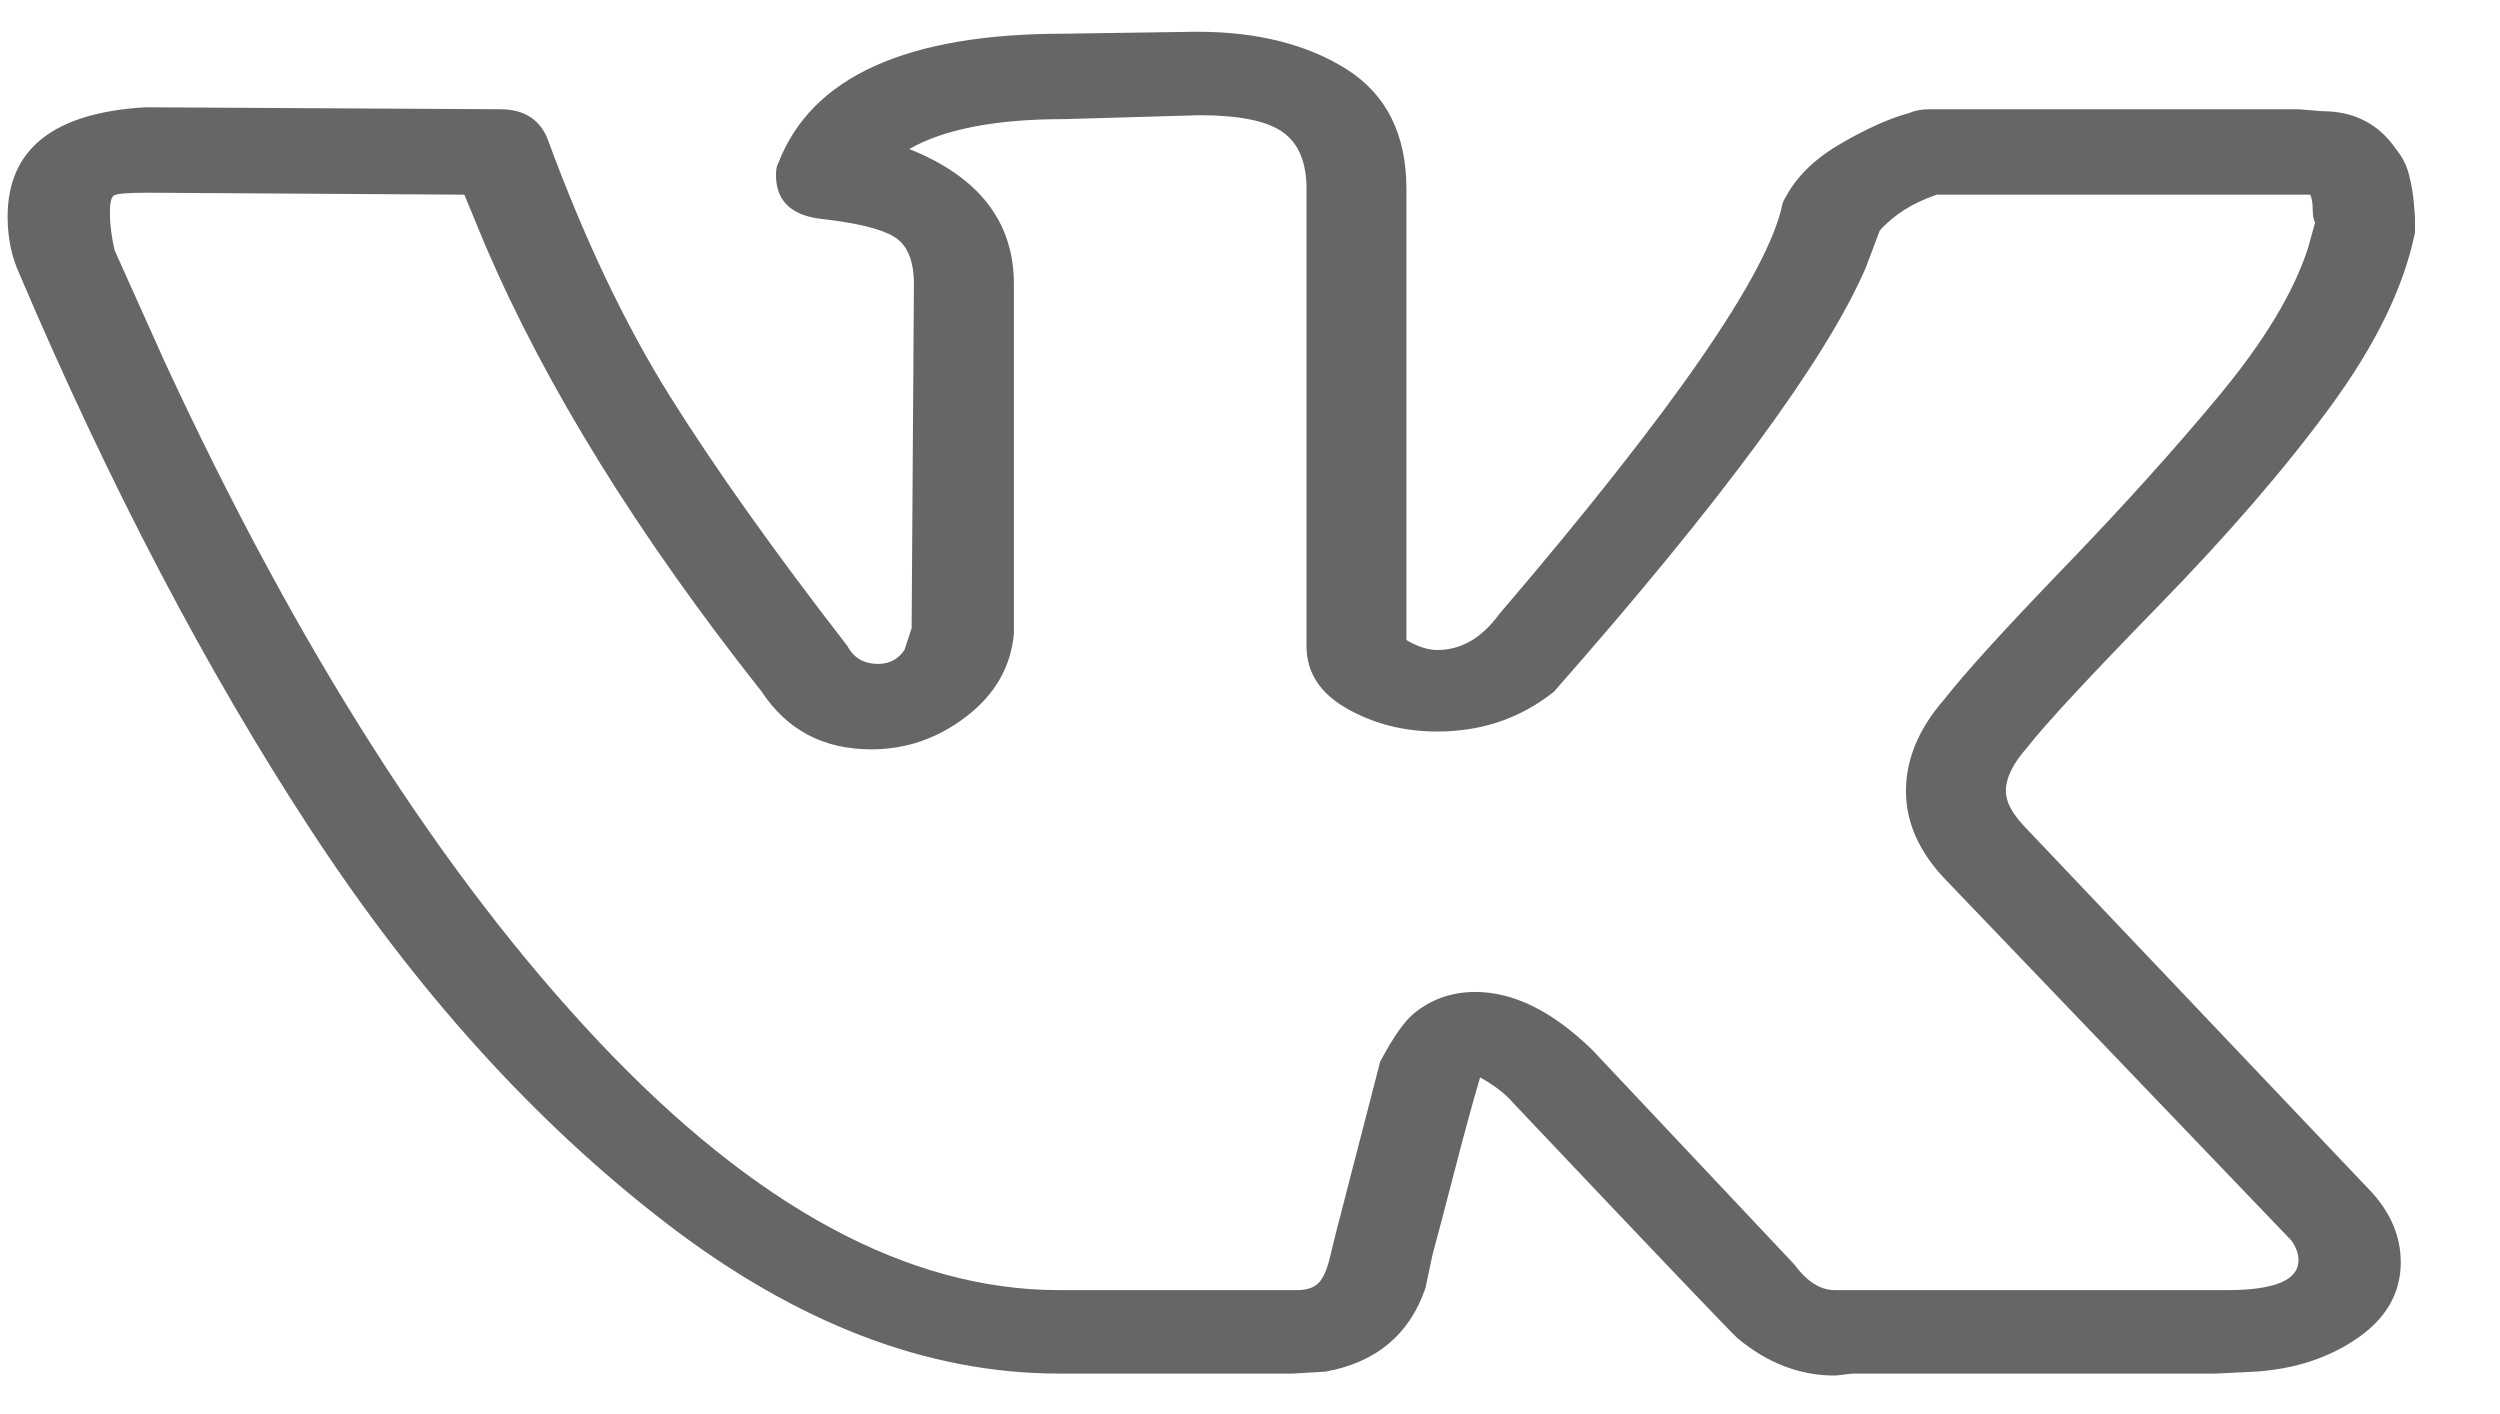
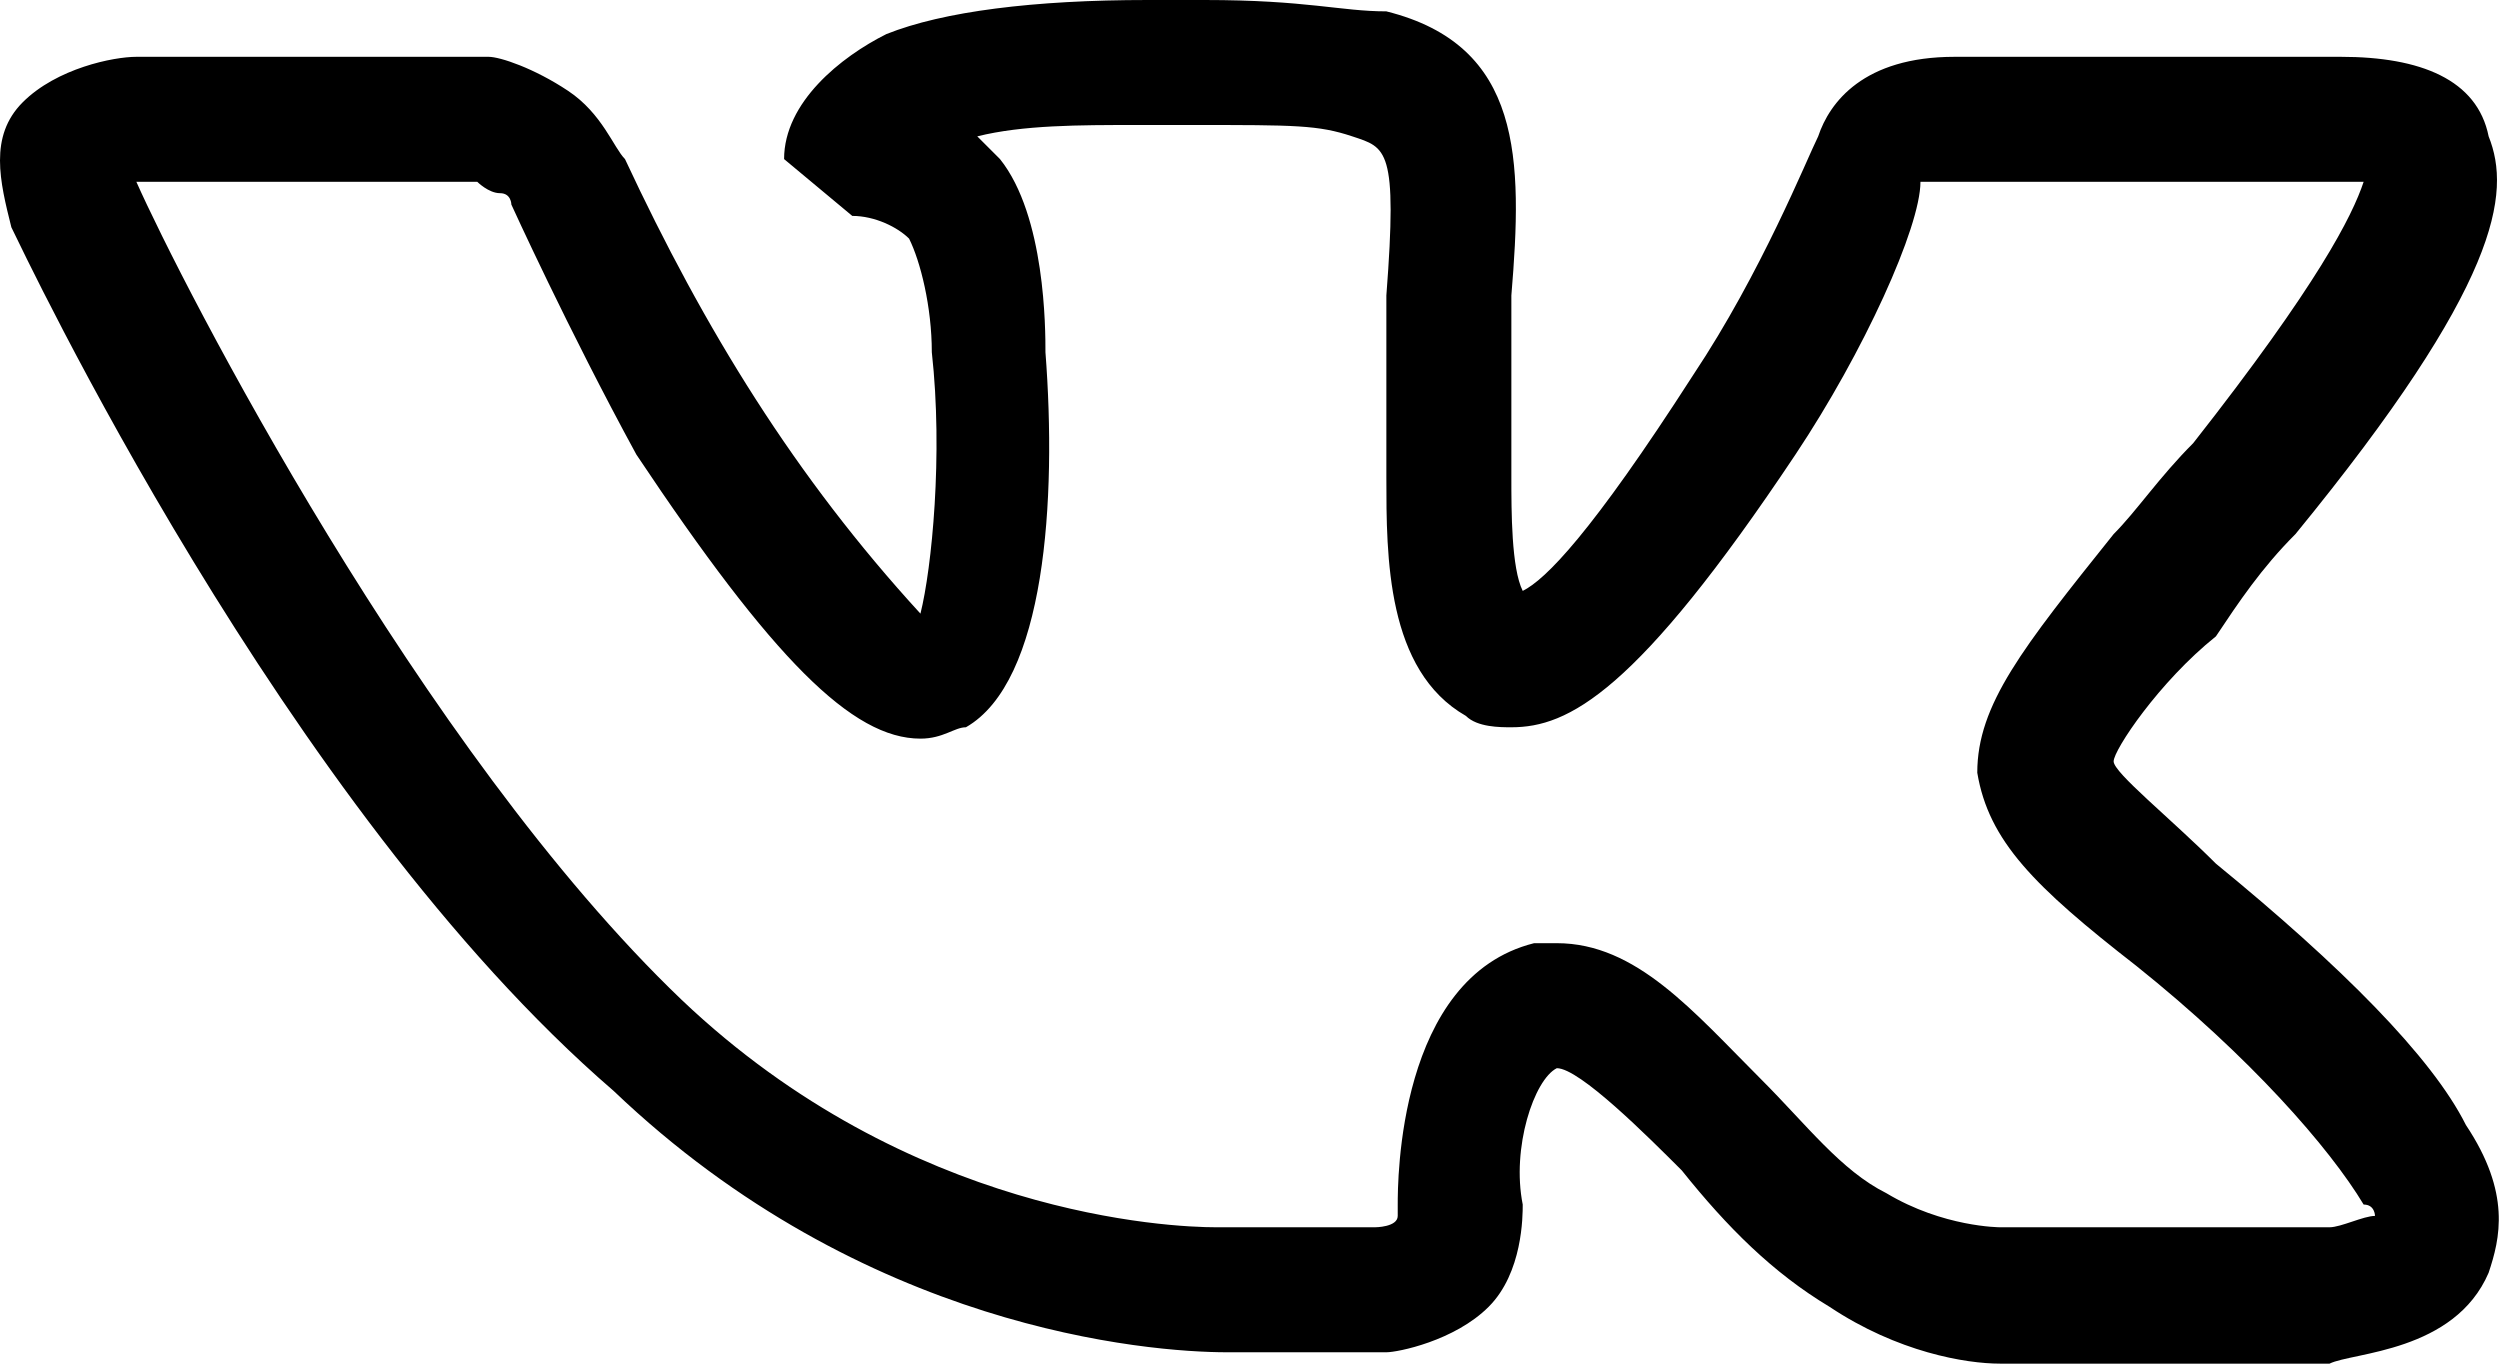
- <svg xmlns="http://www.w3.org/2000/svg" width="23" height="13" viewBox="0 0 23 13" fill="none">
-   <path d="M0.07 1.993C0.07 1.371 0.493 1.036 1.339 0.987L4.6 1.005C4.819 1.005 4.965 1.096 5.038 1.279C5.374 2.194 5.749 2.983 6.165 3.648C6.581 4.312 7.125 5.077 7.796 5.943C7.854 6.053 7.949 6.108 8.08 6.108C8.182 6.108 8.263 6.065 8.321 5.98L8.387 5.779L8.408 2.615C8.408 2.395 8.346 2.249 8.222 2.176C8.098 2.102 7.869 2.048 7.533 2.011C7.27 1.974 7.139 1.84 7.139 1.609C7.139 1.56 7.146 1.523 7.161 1.499C7.467 0.706 8.343 0.31 9.787 0.31L11.013 0.292C11.567 0.292 12.027 0.408 12.392 0.639C12.756 0.871 12.939 1.237 12.939 1.737V5.888C13.041 5.949 13.136 5.98 13.223 5.98C13.442 5.98 13.632 5.87 13.792 5.651C15.397 3.773 16.265 2.517 16.397 1.883C16.397 1.871 16.411 1.84 16.441 1.791C16.543 1.609 16.71 1.45 16.944 1.316C17.177 1.182 17.381 1.09 17.557 1.042C17.615 1.017 17.681 1.005 17.754 1.005H21.146L21.365 1.023C21.657 1.023 21.883 1.139 22.043 1.371C22.102 1.444 22.142 1.523 22.163 1.609C22.185 1.694 22.2 1.779 22.207 1.865C22.215 1.95 22.218 1.999 22.218 2.011V2.139C22.116 2.639 21.857 3.172 21.441 3.739C21.026 4.306 20.497 4.919 19.855 5.577C19.213 6.236 18.811 6.669 18.651 6.876C18.52 7.022 18.454 7.156 18.454 7.278C18.454 7.376 18.512 7.486 18.629 7.608L21.824 10.973C21.999 11.168 22.087 11.381 22.087 11.613C22.087 11.893 21.956 12.125 21.693 12.308C21.43 12.491 21.117 12.594 20.752 12.619L20.38 12.637H17.053C17.039 12.637 17.009 12.64 16.966 12.646C16.922 12.652 16.893 12.655 16.878 12.655C16.557 12.655 16.258 12.54 15.981 12.308C15.879 12.21 15.193 11.491 13.924 10.15C13.851 10.064 13.748 9.985 13.617 9.912C13.559 10.107 13.482 10.387 13.387 10.753C13.293 11.119 13.223 11.381 13.18 11.54L13.114 11.851C12.968 12.277 12.662 12.534 12.195 12.619L11.888 12.637H9.743C8.532 12.637 7.325 12.174 6.121 11.247C4.918 10.32 3.834 9.122 2.871 7.653C1.908 6.184 1.011 4.474 0.18 2.523C0.107 2.365 0.07 2.188 0.07 1.993ZM13.223 6.73C12.917 6.73 12.64 6.66 12.392 6.519C12.144 6.379 12.02 6.187 12.02 5.943V1.737C12.02 1.493 11.947 1.319 11.801 1.215C11.655 1.112 11.399 1.06 11.035 1.06L9.787 1.096C9.16 1.096 8.686 1.188 8.365 1.371C9.007 1.627 9.328 2.041 9.328 2.615V5.833C9.298 6.138 9.153 6.391 8.89 6.592C8.627 6.794 8.336 6.894 8.015 6.894C7.577 6.894 7.241 6.717 7.008 6.364C5.87 4.925 5.024 3.559 4.469 2.267L4.272 1.791L1.361 1.773C1.172 1.773 1.066 1.782 1.044 1.801C1.022 1.819 1.011 1.871 1.011 1.956C1.011 2.066 1.026 2.182 1.055 2.304L1.515 3.328C2.74 5.974 4.071 8.059 5.509 9.583C6.946 11.107 8.357 11.869 9.743 11.869H11.932C12.02 11.869 12.085 11.848 12.129 11.805C12.173 11.762 12.209 11.68 12.238 11.558L12.282 11.375L12.698 9.766C12.815 9.546 12.917 9.4 13.004 9.327C13.165 9.193 13.355 9.126 13.573 9.126C13.924 9.126 14.281 9.302 14.646 9.656L16.506 11.631C16.623 11.79 16.747 11.869 16.878 11.869H20.489C20.927 11.869 21.146 11.777 21.146 11.595C21.146 11.534 21.124 11.473 21.08 11.412L17.907 8.101C17.659 7.845 17.535 7.571 17.535 7.278C17.535 6.986 17.651 6.705 17.885 6.437C18.075 6.193 18.443 5.788 18.99 5.221C19.537 4.654 20.015 4.123 20.424 3.63C20.832 3.136 21.102 2.688 21.233 2.285L21.299 2.048C21.285 2.023 21.277 1.984 21.277 1.929C21.277 1.874 21.27 1.828 21.255 1.791H17.819C17.6 1.865 17.425 1.974 17.294 2.121L17.163 2.468C16.798 3.309 15.842 4.608 14.296 6.364C13.989 6.608 13.632 6.73 13.223 6.73Z" fill="#666666" />
+ <svg xmlns="http://www.w3.org/2000/svg" version="1.1" id="Layer_1" x="0px" y="0px" viewBox="0 0 22 12" style="enable-background:new 0 0 22 12;" xml:space="preserve">
+   <path d="M17.6,12c-0.3,0-0.9-0.1-1.5-0.5c-0.5-0.3-0.9-0.7-1.3-1.2c-0.3-0.3-0.9-0.9-1.1-0.9c-0.2,0.1-0.4,0.7-0.3,1.2  c0,0.1,0,0.6-0.3,0.9c-0.3,0.3-0.8,0.4-0.9,0.4h-1.4c-0.7,0-3.2-0.2-5.4-2.3C2.5,7.1,0.2,2.2,0.1,2C0,1.6-0.1,1.2,0.2,0.9  s0.8-0.4,1-0.4h3.1c0.1,0,0.4,0.1,0.7,0.3C5.3,1,5.4,1.3,5.5,1.4c0.7,1.5,1.5,2.8,2.6,4C8.2,5,8.3,4,8.2,3.1c0-0.4-0.1-0.8-0.2-1  C7.9,2,7.7,1.9,7.5,1.9L6.9,1.4c0-0.5,0.5-0.9,0.9-1.1C8.3,0.1,9.1,0,10.1,0h0.5c0.9,0,1.2,0.1,1.6,0.1c1.2,0.3,1.2,1.3,1.1,2.5v1.6  c0,0.3,0,0.8,0.1,1c0.2-0.1,0.6-0.5,1.5-1.9c0.6-0.9,1-1.9,1.1-2.1c0.1-0.3,0.4-0.7,1.2-0.7h3.4c0.7,0,1.2,0.2,1.3,0.7  c0.2,0.5,0.1,1.3-1.7,3.5c-0.3,0.3-0.5,0.6-0.7,0.9c-0.5,0.4-0.9,1-0.9,1.1s0.5,0.5,0.9,0.9c1.1,0.9,1.9,1.7,2.2,2.3  c0.4,0.6,0.3,1,0.2,1.3c-0.3,0.7-1.2,0.7-1.4,0.8h-2.8C17.7,12,17.6,12,17.6,12z M13.7,8.3c0.7,0,1.2,0.6,1.8,1.2  c0.4,0.4,0.7,0.8,1.1,1c0.5,0.3,1,0.3,1,0.3h2.9c0.1,0,0.3-0.1,0.4-0.1c0,0,0-0.1-0.1-0.1c-0.3-0.5-1-1.3-2-2.1  c-0.9-0.7-1.3-1.1-1.4-1.7c0-0.6,0.4-1.1,1.2-2.1c0.2-0.2,0.4-0.5,0.7-0.8c1.1-1.4,1.4-2,1.5-2.3h-3.9c0,0.4-0.5,1.5-1.1,2.4  c-1.4,2.1-2,2.4-2.5,2.4c-0.1,0-0.3,0-0.4-0.1c-0.7-0.4-0.7-1.4-0.7-2.1V3.9V2.6c0.1-1.3,0-1.3-0.3-1.4c-0.3-0.1-0.5-0.1-1.4-0.1H10  c-0.5,0-1,0-1.4,0.1l0.2,0.2c0.4,0.5,0.4,1.5,0.4,1.7c0.1,1.3,0,2.9-0.7,3.3c-0.1,0-0.2,0.1-0.4,0.1C7.5,6.5,6.8,5.8,5.6,4  C5,2.9,4.5,1.8,4.5,1.8s0-0.1-0.1-0.1S4.2,1.6,4.2,1.6H1.3H1.2c0.4,0.9,2.5,5,4.8,7.2c2,1.9,4.3,2,4.7,2h1.4c0,0,0.2,0,0.2-0.1v-0.1  c0-0.2,0-2,1.2-2.3C13.5,8.3,13.7,8.3,13.7,8.3z" />
</svg>
